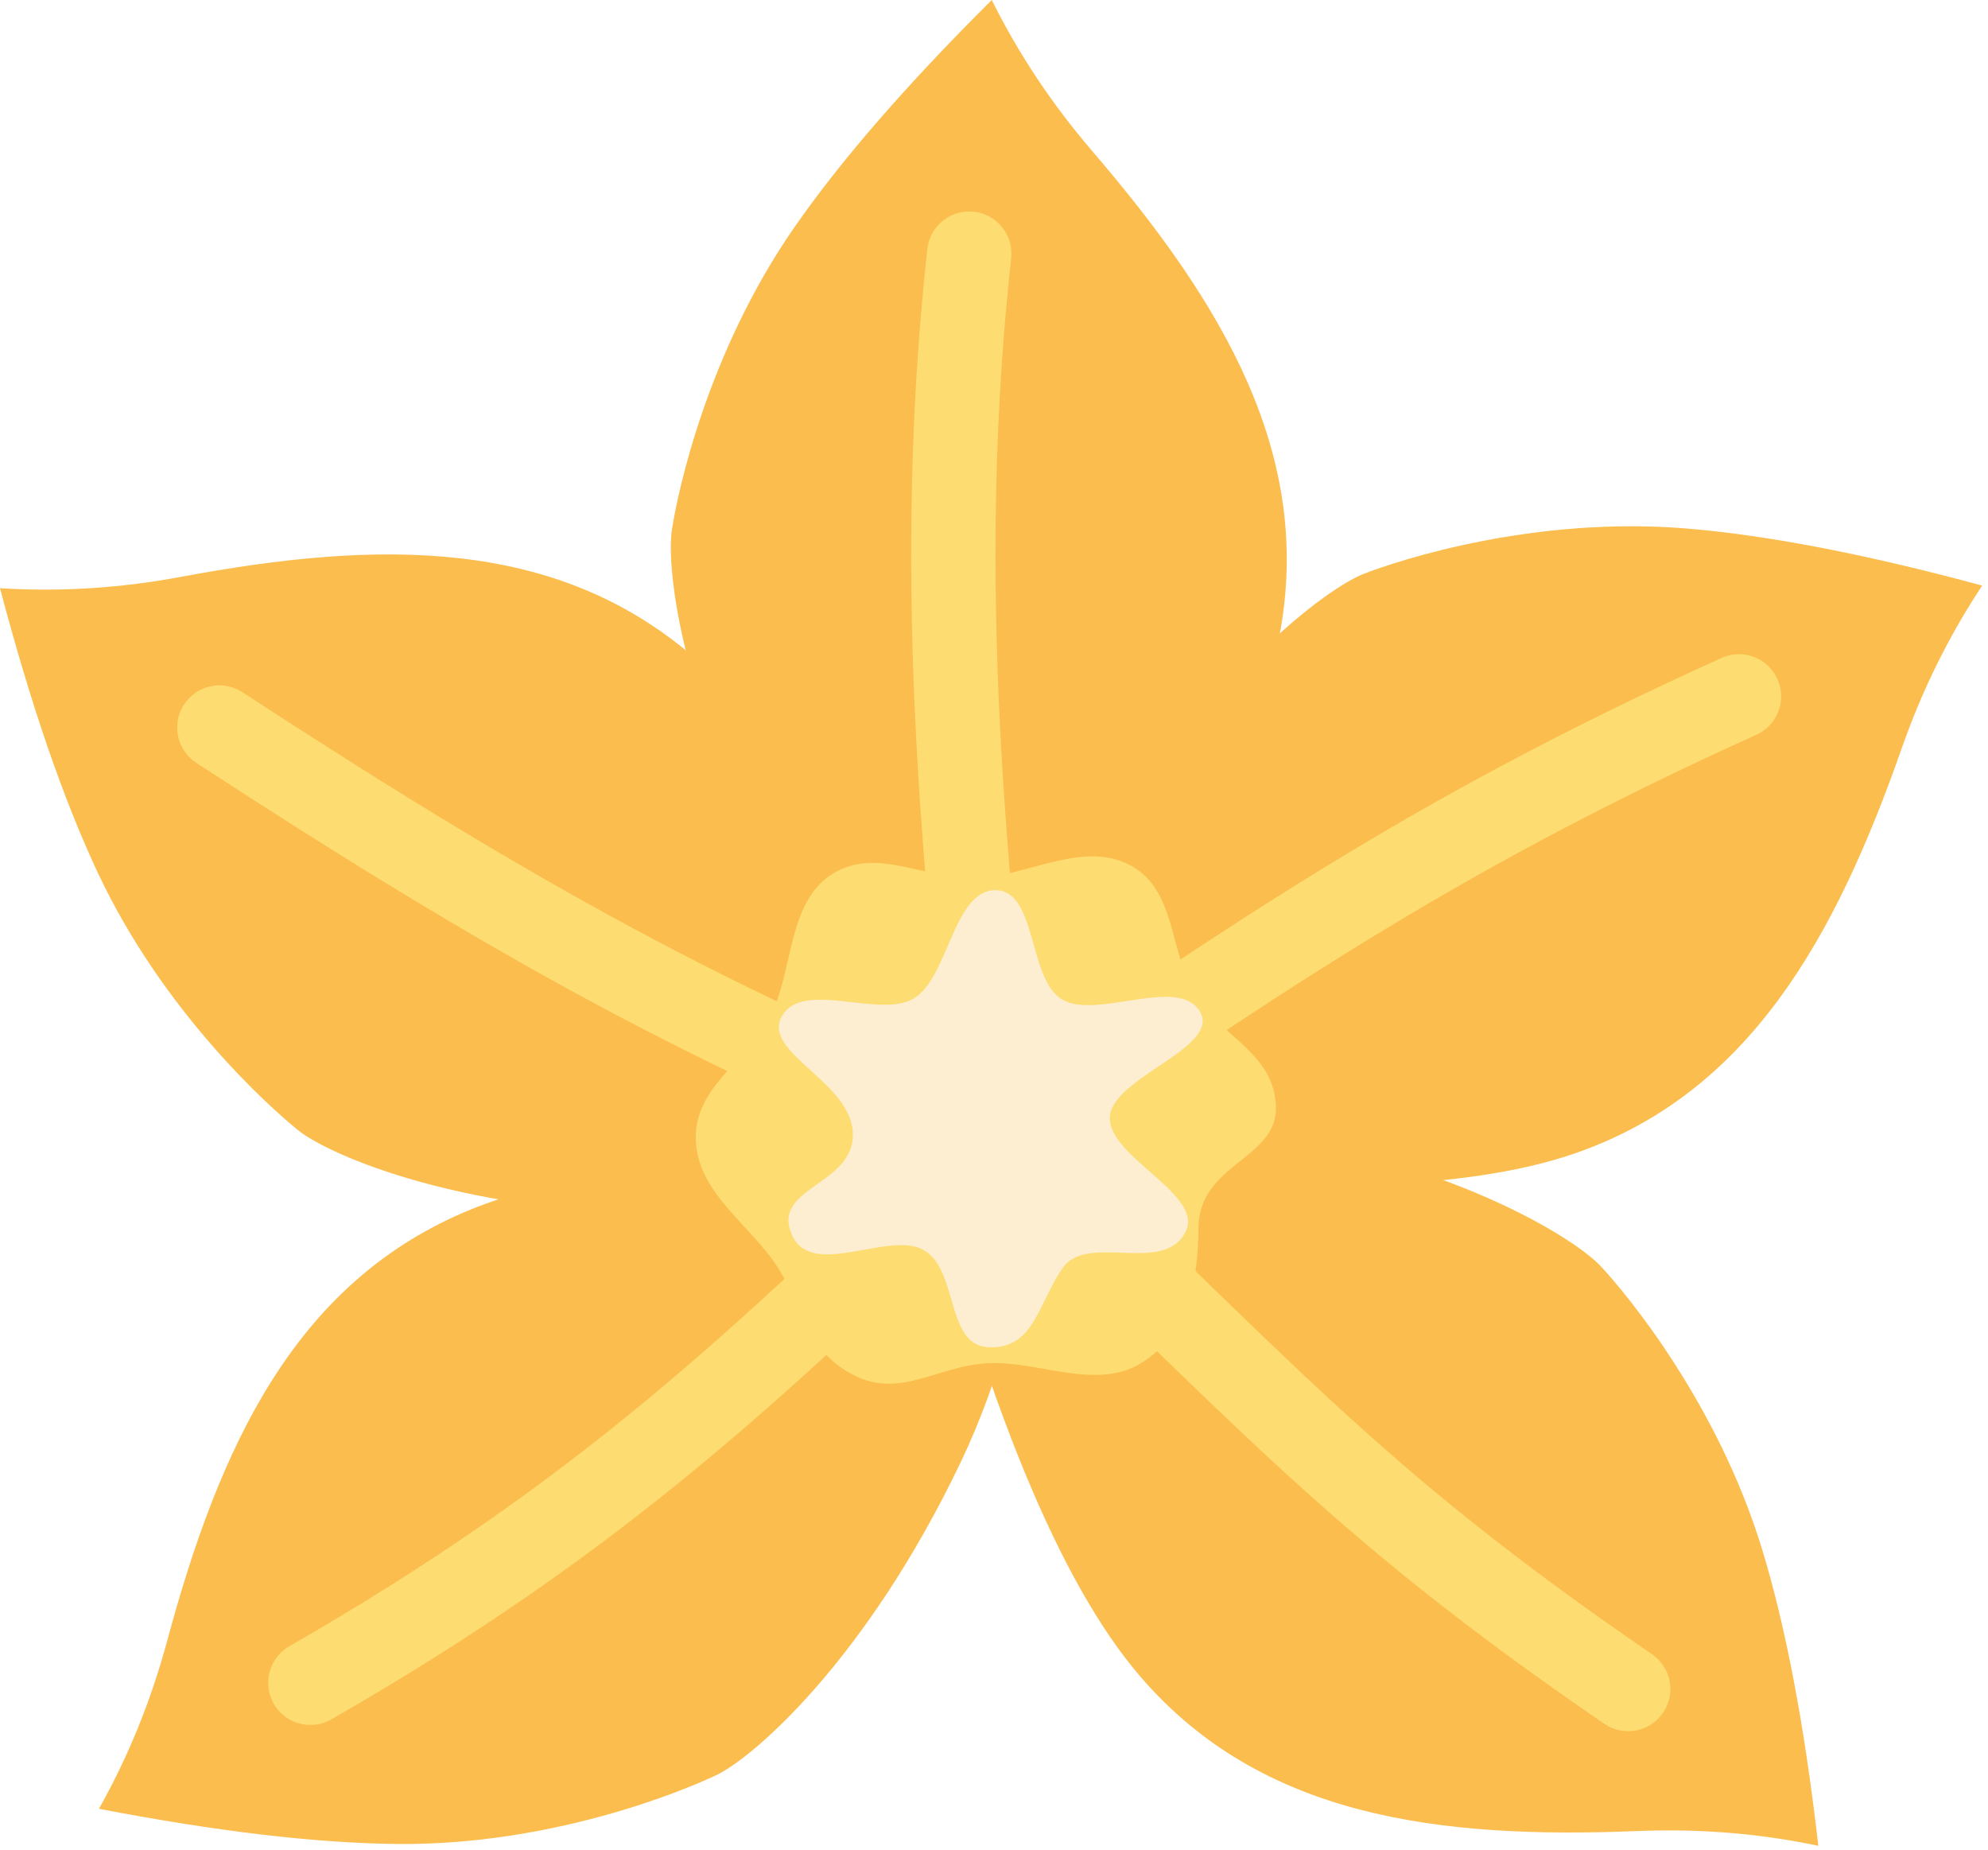
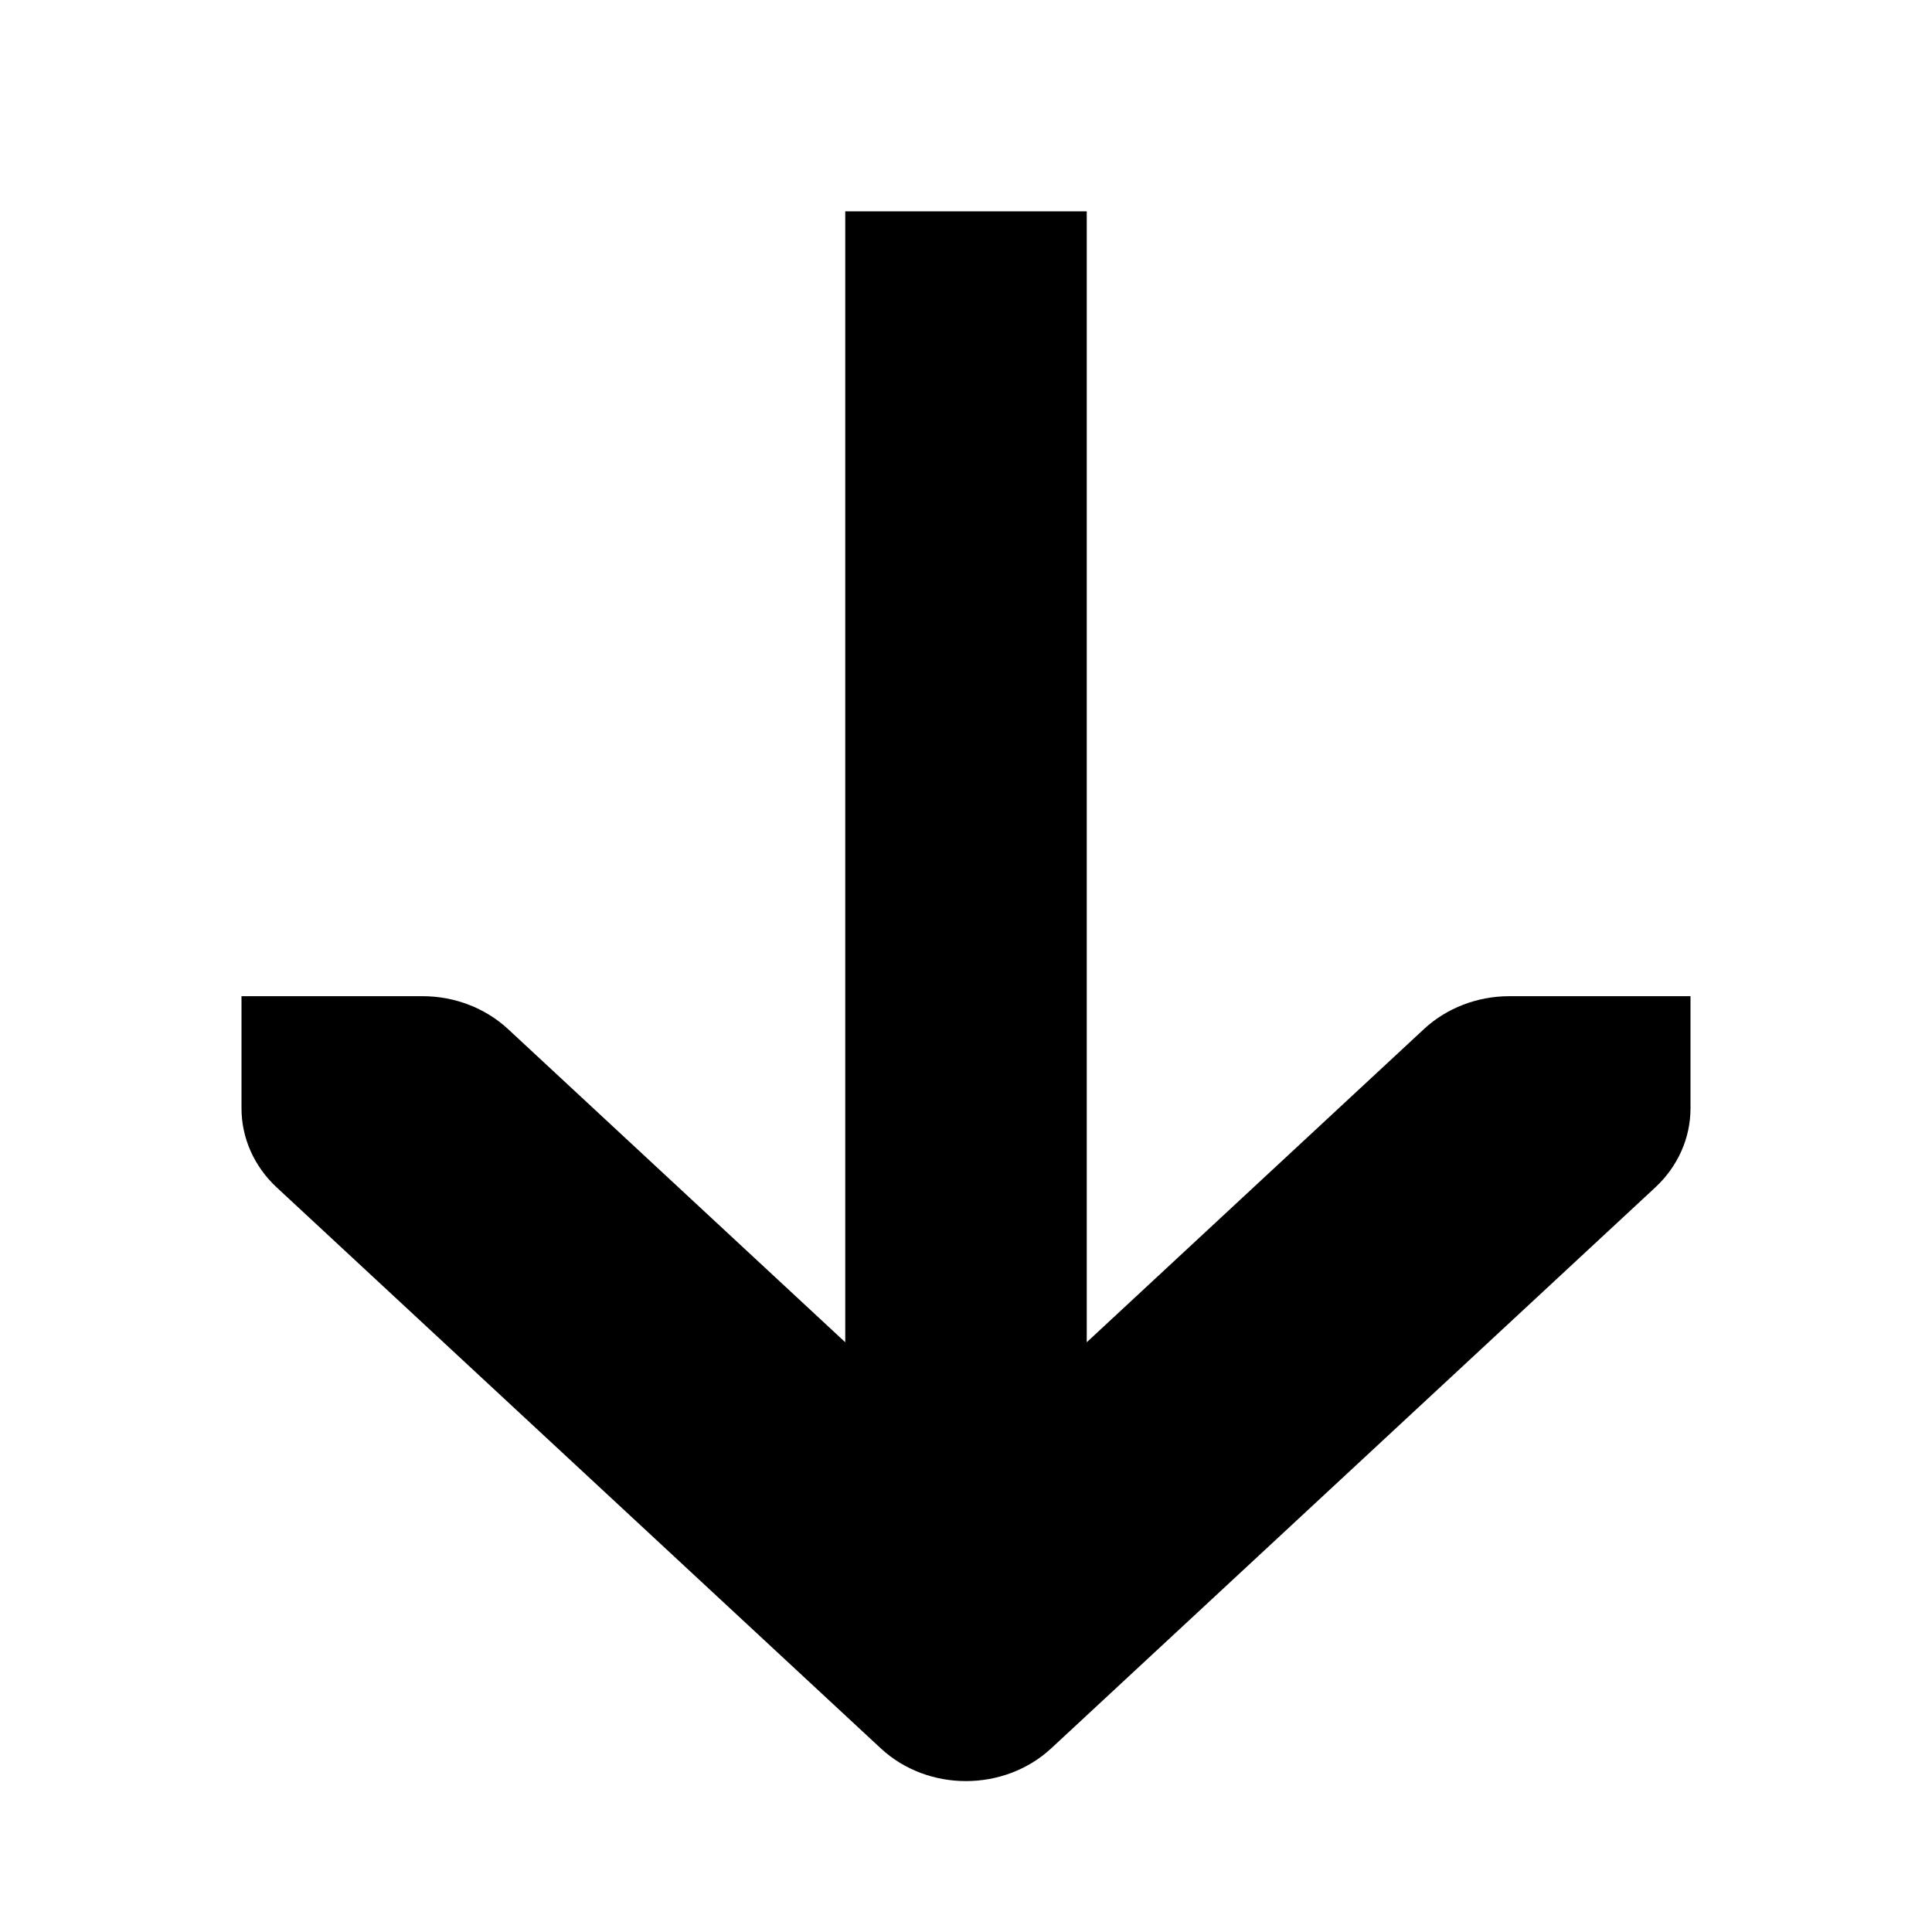
- <svg xmlns="http://www.w3.org/2000/svg" width="100%" height="100%" viewBox="0 0 330 307" version="1.1" xml:space="preserve" style="fill-rule:evenodd;clip-rule:evenodd;stroke-linecap:round;stroke-miterlimit:1;">
-   <g transform="matrix(1,0,0,1,-146.427,-22.3022)">
-     <g transform="matrix(0.91547,-0.0630144,0.0630144,0.91547,15.0287,30.1216)">
-       <g transform="matrix(1,0,0,1,0.276988,-1.52894)">
-         <g transform="matrix(0.999951,-0.00988581,0.00988581,0.999951,32.8135,5.61227)">
-           <path d="M316.082,219.063C355.126,227.798 376.682,243.856 381.105,249.436C385.528,255.017 400.208,275.896 406.138,302.716C409.319,317.102 411.294,335.187 412.065,356.972C401.67,353.91 390.871,352.166 379.669,351.741C343.505,350.367 311.968,343.822 292.199,316.822C279.02,298.822 268.23,265.397 259.828,216.548C281.488,214.68 300.239,215.518 316.082,219.063Z" style="fill:rgb(251,189,78);fill-rule:nonzero;" />
-           <clipPath id="_clip1">
-             <path d="M316.082,219.063C355.126,227.798 376.682,243.856 381.105,249.436C385.528,255.017 400.208,275.896 406.138,302.716C409.319,317.102 411.294,335.187 412.065,356.972C401.67,353.91 390.871,352.166 379.669,351.741C343.505,350.367 311.968,343.822 292.199,316.822C279.02,298.822 268.23,265.397 259.828,216.548C281.488,214.68 300.239,215.518 316.082,219.063Z" clip-rule="nonzero" />
-           </clipPath>
-           <g clip-path="url(#_clip1)">
-             <path d="M380,326C331.803,287.134 318.115,266.34 273.5,217.384" style="fill:none;stroke:rgb(253,220,113);stroke-width:15.26px;" />
-           </g>
-         </g>
-         <g transform="matrix(0.987788,-0.155803,0.155803,0.987788,17.7474,50.9877)">
-           <path d="M289.816,169.32C316.928,139.898 341.621,129.279 348.667,128.245C355.712,127.211 381.135,124.958 407.32,133.255C421.365,137.705 438.009,145.051 457.252,155.292C449.397,162.757 442.48,171.231 436.503,180.714C417.205,211.33 395.749,235.352 362.479,238.944C340.299,241.339 305.963,233.942 259.472,216.755C268.701,197.07 278.815,181.259 289.816,169.32Z" style="fill:rgb(251,189,78);fill-rule:nonzero;" />
-           <clipPath id="_clip2">
-             <path d="M289.816,169.32C316.928,139.898 341.621,129.279 348.667,128.245C355.712,127.211 381.135,124.958 407.32,133.255C421.365,137.705 438.009,145.051 457.252,155.292C449.397,162.757 442.48,171.231 436.503,180.714C417.205,211.33 395.749,235.352 362.479,238.944C340.299,241.339 305.963,233.942 259.472,216.755C268.701,197.07 278.815,181.259 289.816,169.32Z" clip-rule="nonzero" />
-           </clipPath>
-           <g clip-path="url(#_clip2)">
-             <path d="M260.776,212.519C311.911,192.51 349.097,177.252 409.888,165" style="fill:none;stroke:rgb(253,220,113);stroke-width:15.26px;" />
-           </g>
-         </g>
-         <g transform="matrix(0.987788,-0.155803,0.155803,0.987788,18.2027,47.7425)">
-           <path d="M233.607,167.149C221.715,128.948 224.887,102.256 227.52,95.64C230.153,89.024 240.933,65.889 261.226,47.378C272.111,37.449 286.803,26.72 305.304,15.191C307.832,25.728 311.704,35.958 316.919,45.881C333.758,77.916 343.807,108.517 330.258,139.114C321.225,159.513 297.63,185.53 259.473,217.167C247.054,199.322 238.432,182.65 233.607,167.149Z" style="fill:rgb(251,189,78);fill-rule:nonzero;" />
-           <clipPath id="_clip3">
-             <path d="M233.607,167.149C221.715,128.948 224.887,102.256 227.52,95.64C230.153,89.024 240.933,65.889 261.226,47.378C272.111,37.449 286.803,26.72 305.304,15.191C307.832,25.728 311.704,35.958 316.919,45.881C333.758,77.916 343.807,108.517 330.258,139.114C321.225,159.513 297.63,185.53 259.473,217.167C247.054,199.322 238.432,182.65 233.607,167.149Z" clip-rule="nonzero" />
-           </clipPath>
-           <g clip-path="url(#_clip3)">
-             <path d="M259.916,215.675C265.752,162.098 273,111.046 291.088,59" style="fill:none;stroke:rgb(253,220,113);stroke-width:15.26px;" />
-           </g>
-         </g>
-         <g transform="matrix(0.987788,-0.155803,0.155803,0.987788,17.2986,50.1738)">
-           <path d="M203.582,214.717C164.56,205.883 143.044,189.771 138.636,184.179C134.227,178.588 119.599,157.672 113.737,130.837C110.592,116.443 108.662,98.353 107.947,76.567C118.334,79.655 129.128,81.426 140.329,81.879C176.49,83.344 208.01,89.968 227.711,117.018C240.844,135.051 251.55,168.502 259.829,217.372C238.164,219.186 219.415,218.301 203.582,214.717Z" style="fill:rgb(251,189,78);fill-rule:nonzero;" />
-           <clipPath id="_clip4">
-             <path d="M203.582,214.717C164.56,205.883 143.044,189.771 138.636,184.179C134.227,178.588 119.599,157.672 113.737,130.837C110.592,116.443 108.662,98.353 107.947,76.567C118.334,79.655 129.128,81.426 140.329,81.879C176.49,83.344 208.01,89.968 227.711,117.018C240.844,135.051 251.55,168.502 259.829,217.372C238.164,219.186 219.415,218.301 203.582,214.717Z" clip-rule="nonzero" />
-           </clipPath>
-           <g clip-path="url(#_clip4)">
-             <path d="M141,110C179.372,149.706 212.972,181.653 259.39,213.002" style="fill:none;stroke:rgb(253,220,113);stroke-width:15.26px;" />
-           </g>
-         </g>
-         <g transform="matrix(0.973079,-0.230473,0.230473,0.973079,13.8795,74.1566)">
-           <path d="M229.723,264.525C202.537,293.879 177.817,304.436 170.769,305.452C163.721,306.468 138.292,308.657 112.128,300.295C98.094,295.809 81.469,288.421 62.252,278.132C70.126,270.687 77.064,262.23 83.065,252.762C102.44,222.194 123.956,198.227 157.236,194.718C179.422,192.379 213.739,199.862 260.186,217.167C250.908,236.828 240.754,252.614 229.723,264.525Z" style="fill:rgb(251,189,78);fill-rule:nonzero;" />
-           <clipPath id="_clip5">
-             <path d="M229.723,264.525C202.537,293.879 177.817,304.436 170.769,305.452C163.721,306.468 138.292,308.657 112.128,300.295C98.094,295.809 81.469,288.421 62.252,278.132C70.126,270.687 77.064,262.23 83.065,252.762C102.44,222.194 123.956,198.227 157.236,194.718C179.422,192.379 213.739,199.862 260.186,217.167C250.908,236.828 240.754,252.614 229.723,264.525Z" clip-rule="nonzero" />
-           </clipPath>
-           <g clip-path="url(#_clip5)">
-             <path d="M105.533,267.72C164.488,254.56 200.133,237.023 252.962,210.081" style="fill:none;stroke:rgb(253,220,113);stroke-width:15.26px;" />
-           </g>
-         </g>
-       </g>
-       <g transform="matrix(0.972408,-0.233289,0.233289,0.972408,7.17955,78.1919)">
-         <path d="M310.717,217.052C308.226,226.349 294.372,222.695 290.762,233.871C287.625,243.585 283.022,251.553 273.726,254.044C264.429,256.535 256.107,248.222 247.23,245.844C238.353,243.465 230,247.309 223.195,240.504C216.389,233.699 218.41,226.864 216.031,217.986C213.652,209.109 206.244,200.853 208.735,191.557C211.226,182.261 221.734,180.742 228.233,174.243C234.731,167.745 237.35,155.473 246.646,152.982C255.943,150.491 262.537,159.116 271.415,161.495C280.292,163.873 291.762,160.723 298.567,167.528C305.373,174.334 300.542,184.775 302.921,193.652C305.3,202.529 313.208,207.756 310.717,217.052Z" style="fill:rgb(253,220,113);fill-rule:nonzero;" />
-         <path d="M288.281,233.884C282.128,240.127 271.322,228.583 265.106,233.457C258.753,238.438 255.746,245.972 247.931,243.029C240.808,240.346 247.068,228.133 242.133,222.798C237.197,217.462 221.109,221.903 220.205,212.958C219.265,203.651 233.604,207.892 236.219,198.872C238.834,189.85 224.773,179.91 230.361,174.741C235.948,169.573 246.929,180.465 254.018,178.859C261.107,177.252 266.72,162.326 273.99,164.581C281.26,166.836 274.716,181.789 279.651,187.125C284.587,192.46 301.05,189.222 302.733,196.645C304.415,204.069 283.561,203.183 281.408,210.126C279.255,217.068 293.624,228.463 288.281,233.884Z" style="fill:rgb(254,238,209);fill-rule:nonzero;" />
-       </g>
-     </g>
-   </g>
+ <svg xmlns="http://www.w3.org/2000/svg" width="16" height="16" viewBox="0 0 16 16" fill="none">
+   <path d="M7 1.75V11.116L4.207 8.522C4.019 8.348 3.765 8.25 3.5 8.25H2V9.179C2 9.425 2.105 9.661 2.293 9.835L7.293 14.478C7.683 14.841 8.316 14.841 8.707 14.478L13.707 9.835C13.895 9.661 14 9.425 14 9.179C14 9.174 14 9.169 14 9.164V8.25H12.5C12.235 8.25 11.98 8.348 11.793 8.522L9 11.116V1.75H7Z" fill="black" />
</svg>
